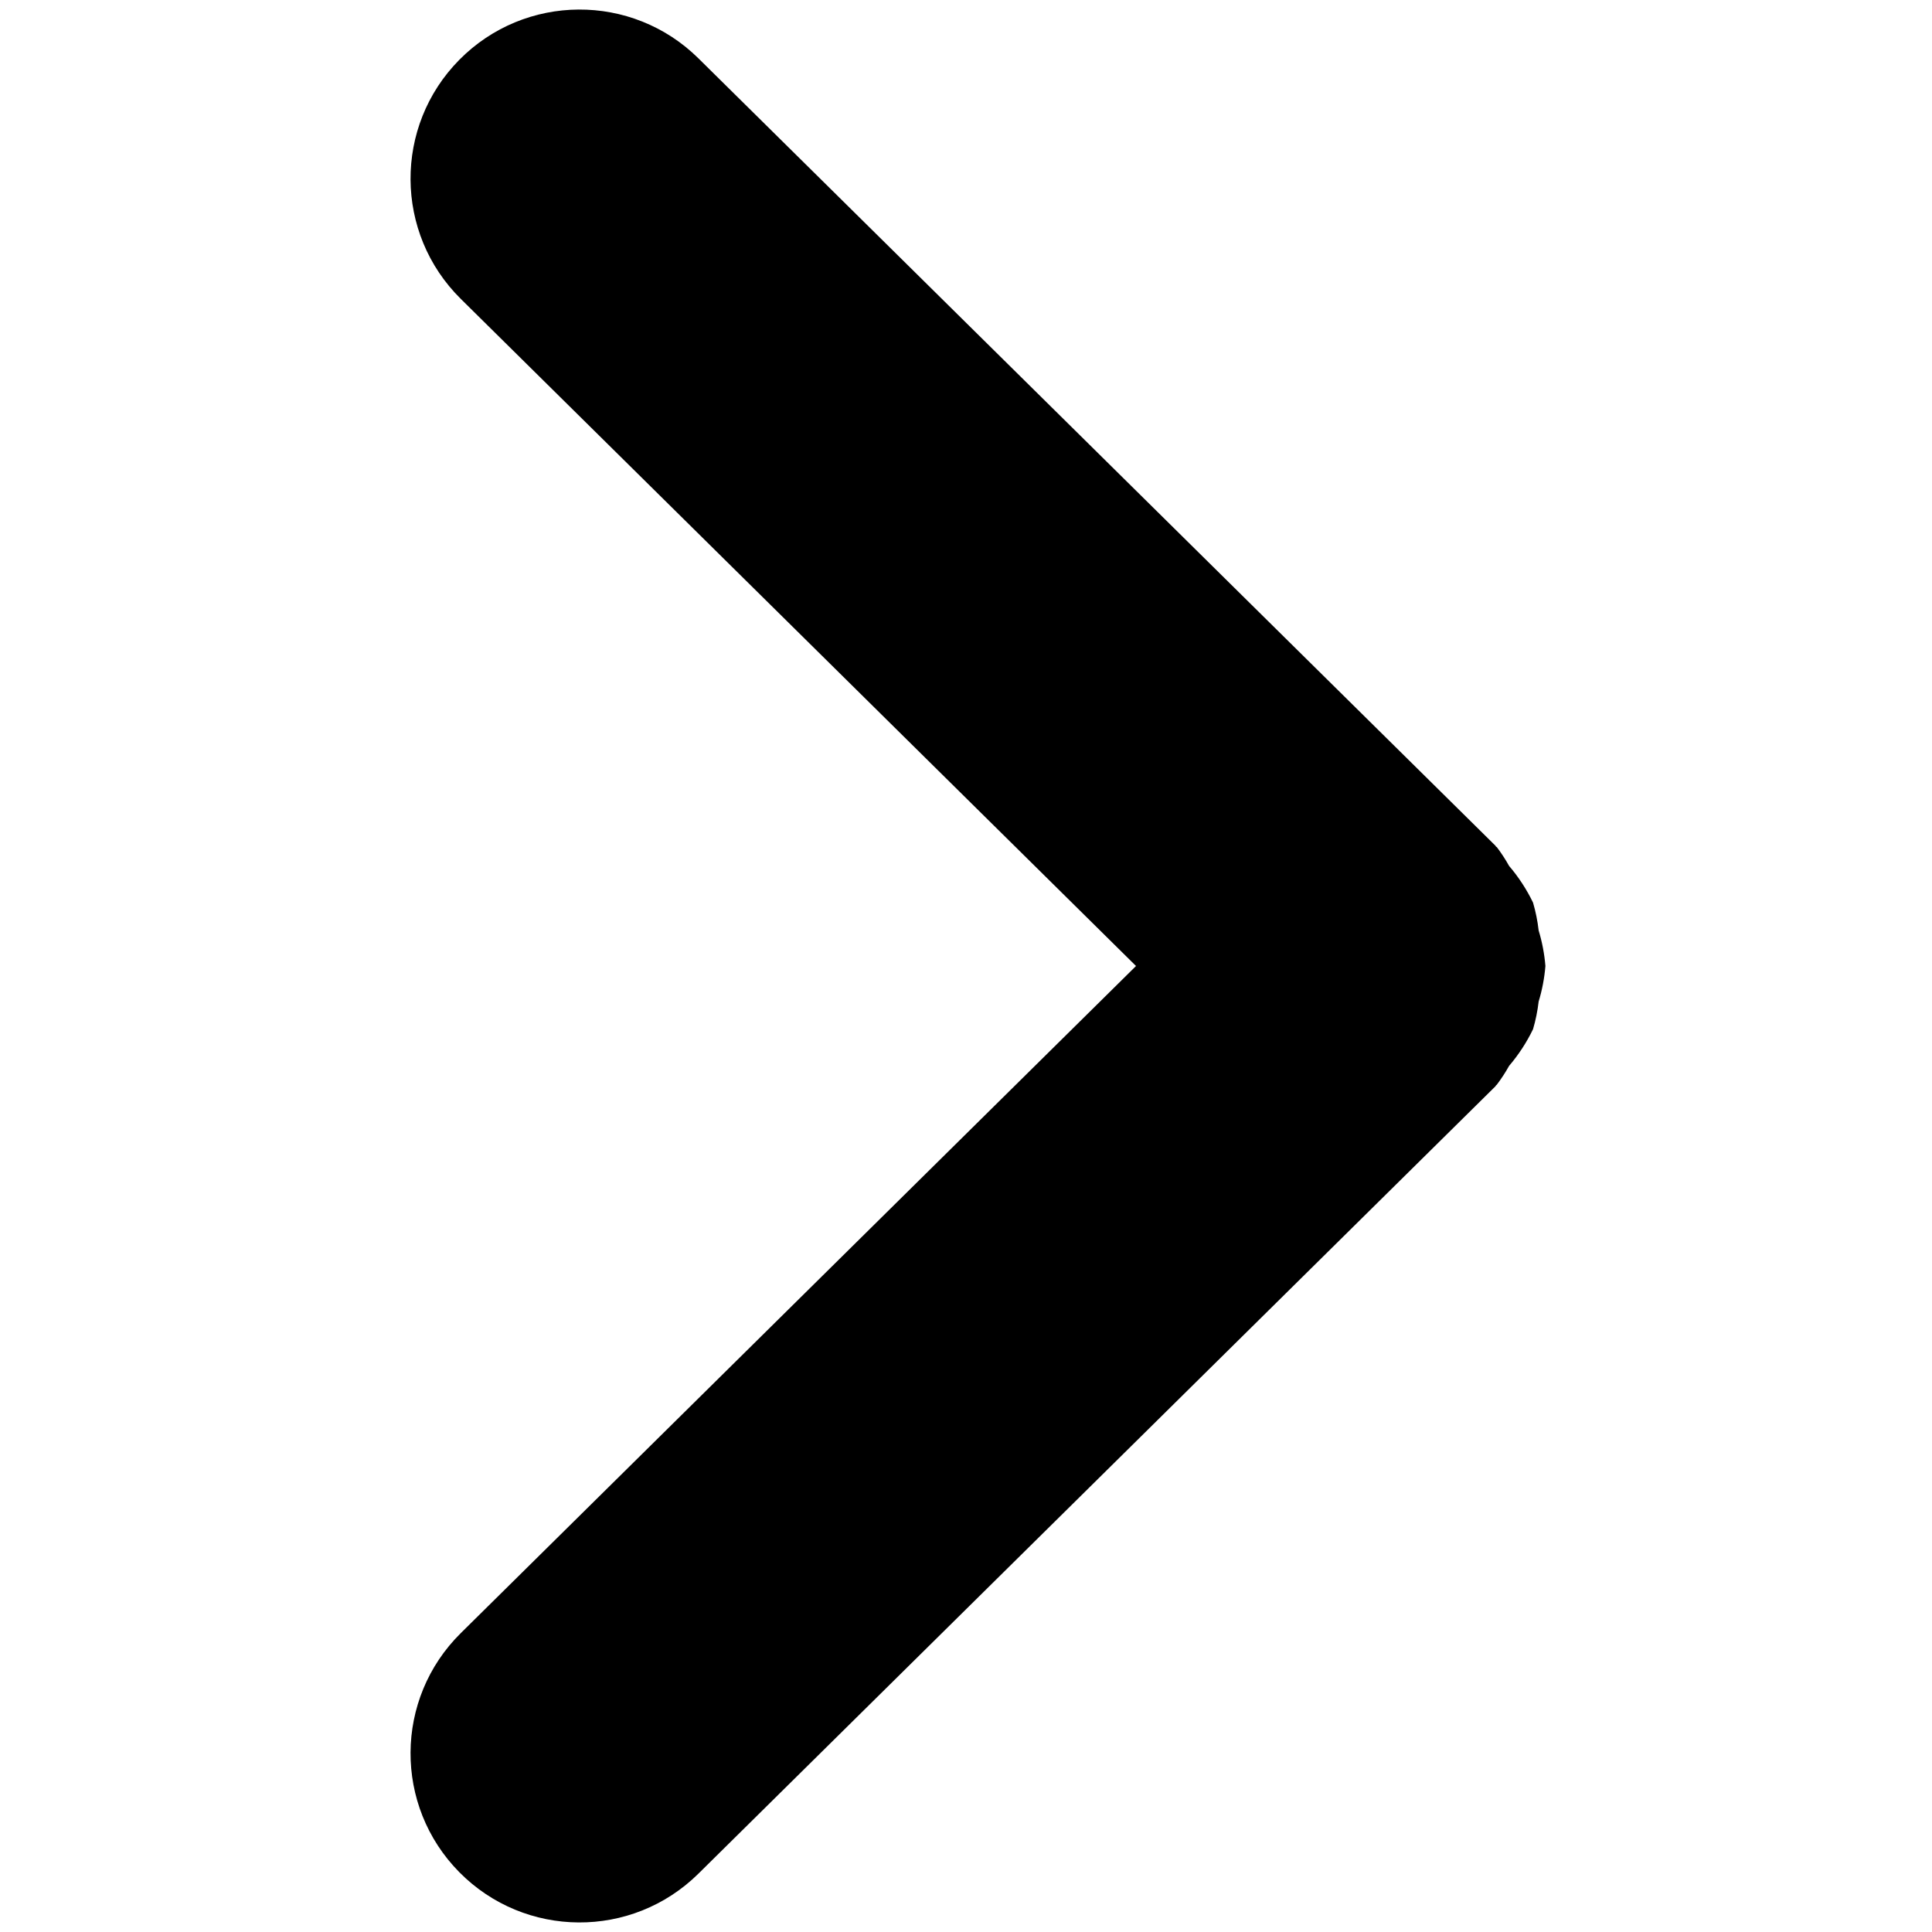
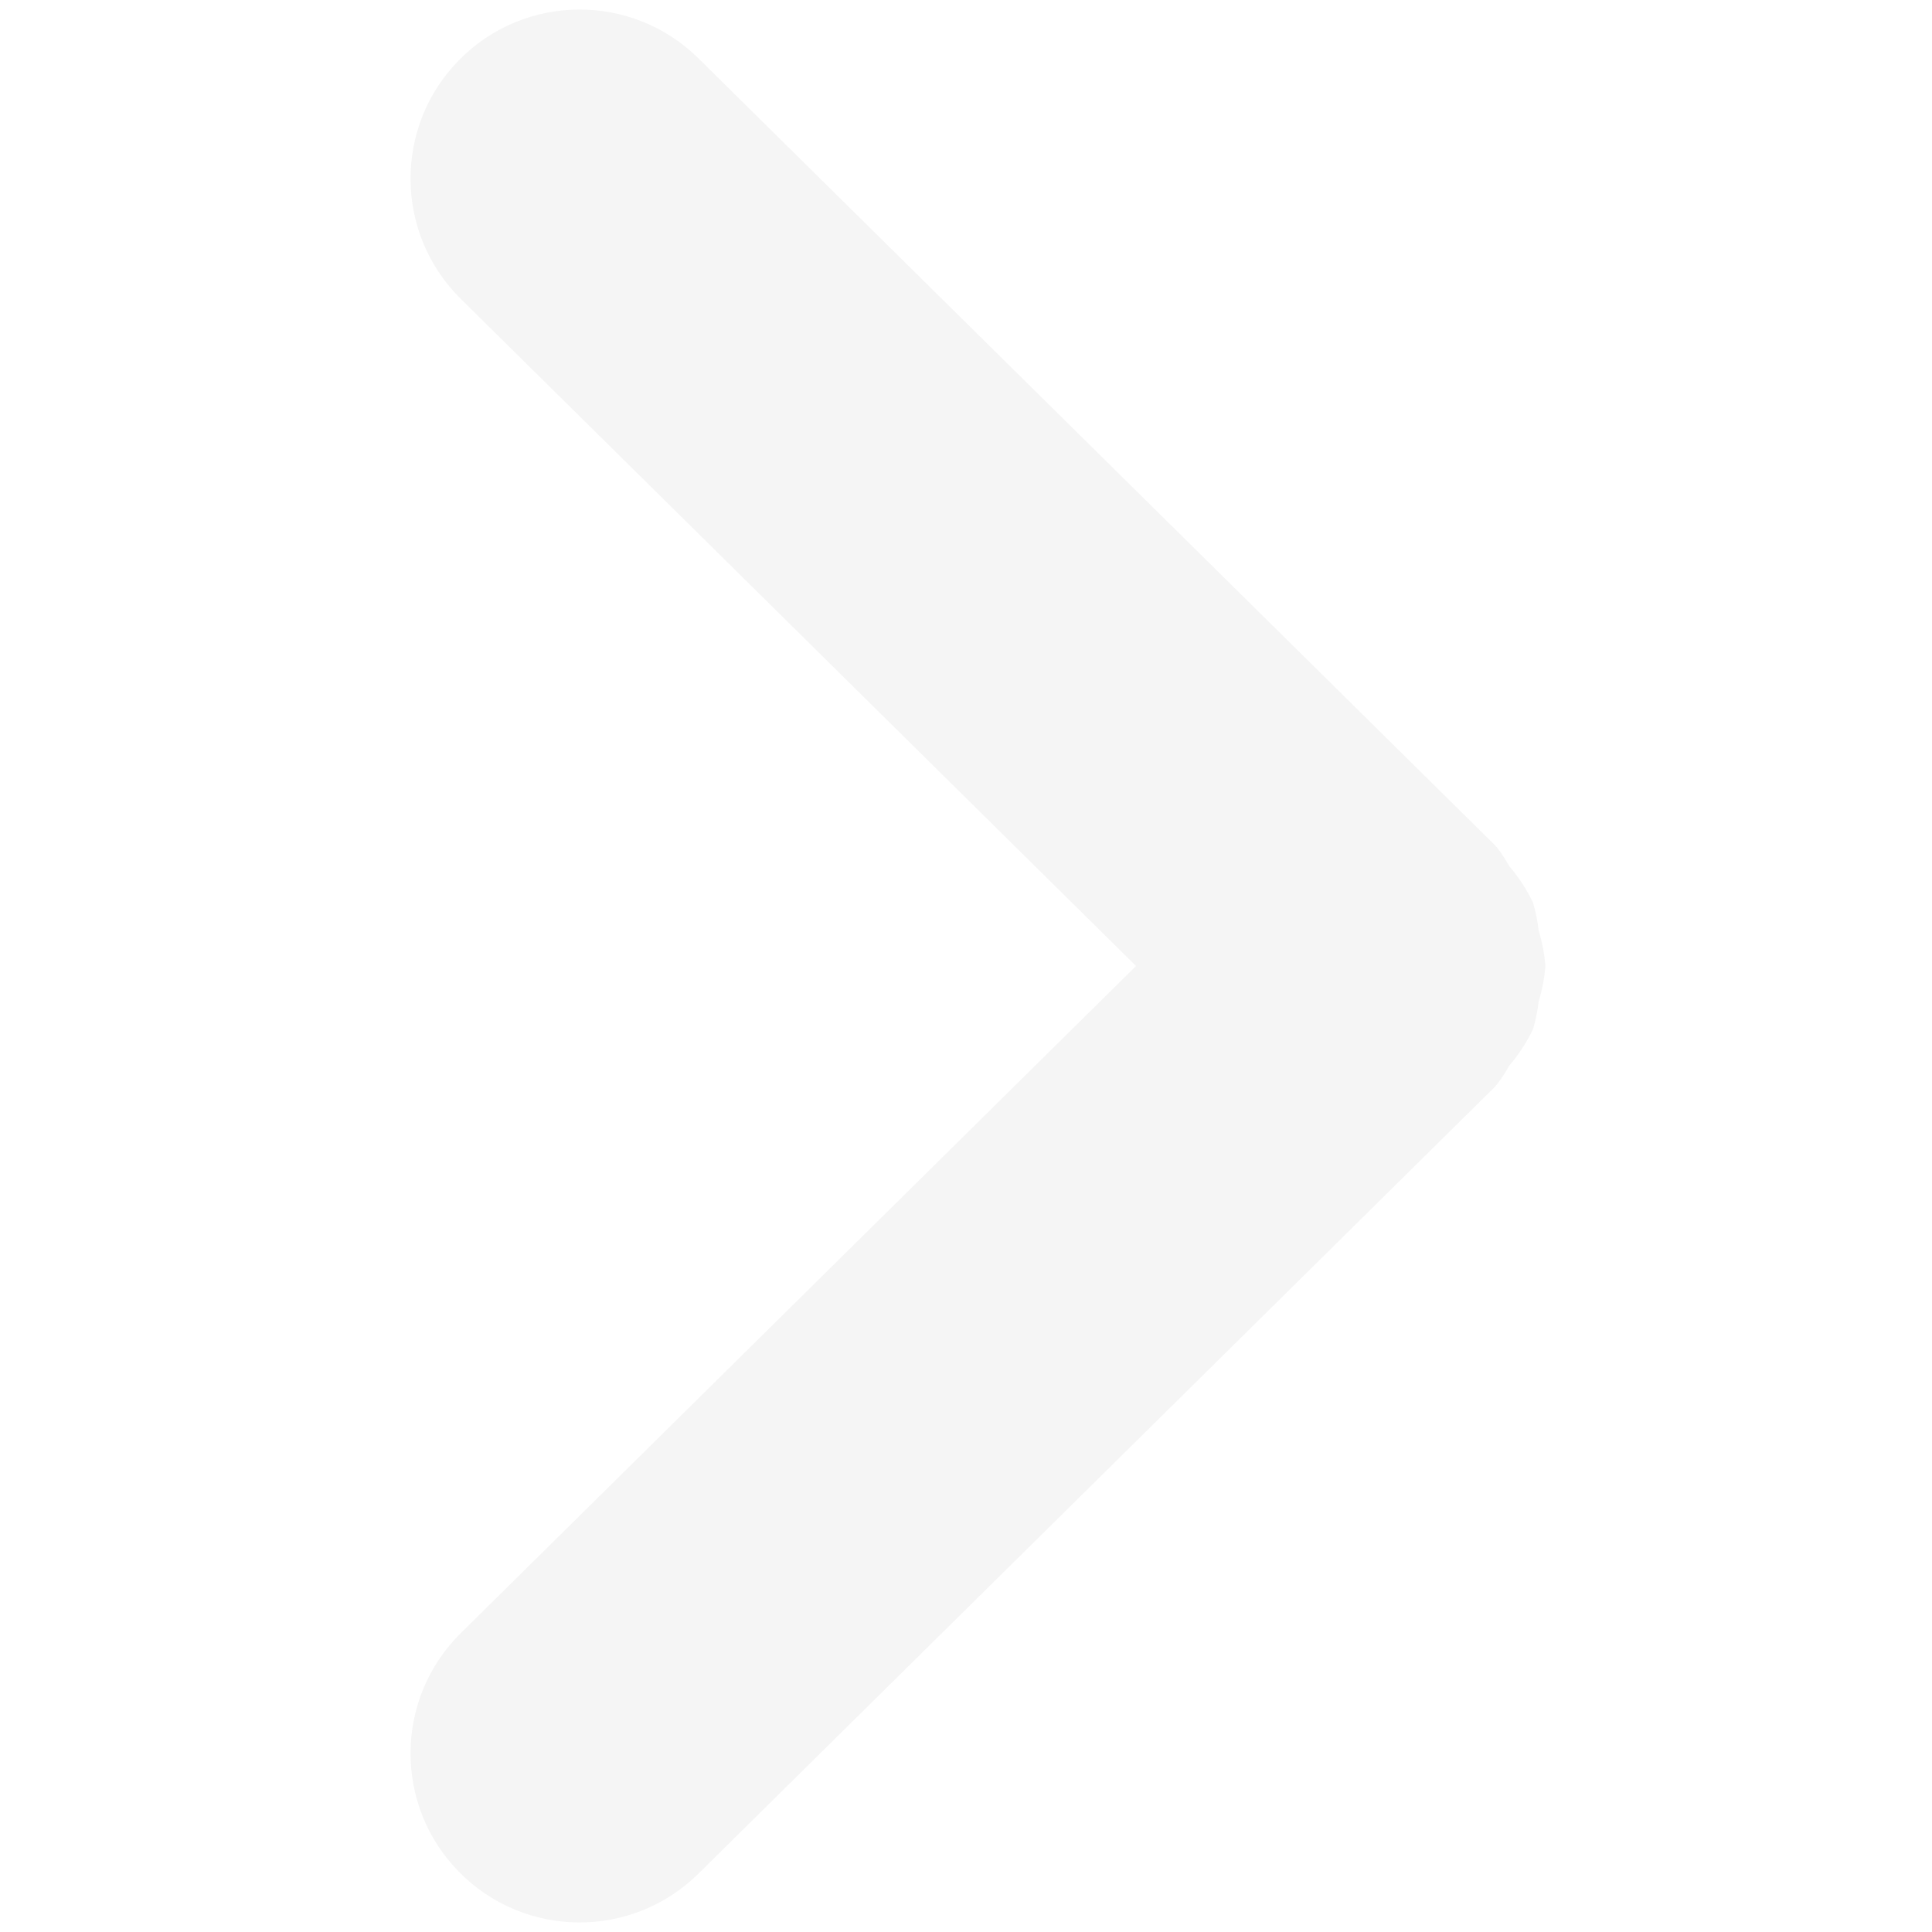
<svg xmlns="http://www.w3.org/2000/svg" width="10" height="10" viewBox="0 0 10 10">
  <g id="ChevronSize100">
    <rect id="Frame" width="10" height="10" fill="red" opacity="0" />
-     <path d="M7.964,5.184A.876.876,0,0,0,7.999,5a.88.88,0,0,0-.035-.184.855.855,0,0,0-.029-.144.883.883,0,0,0-.124-.19.827.827,0,0,0-.064-.098L7.744,4.383l-.004-.006L3.615.302a.875.875,0,1,0-1.23,1.245L5.88,5,2.385,8.453a.875.875,0,1,0,1.23,1.245L7.74,5.623l.004-.006.003-.002a.82.82,0,0,0,.064-.098.885.885,0,0,0,.124-.19A.855.855,0,0,0,7.964,5.184Z" />
+     <path fill="#F5F5F5" d="M7.964,5.184A.876.876,0,0,0,7.999,5a.88.88,0,0,0-.035-.184.855.855,0,0,0-.029-.144.883.883,0,0,0-.124-.19.827.827,0,0,0-.064-.098L7.744,4.383l-.004-.006L3.615.302a.875.875,0,1,0-1.23,1.245L5.88,5,2.385,8.453a.875.875,0,1,0,1.23,1.245L7.74,5.623l.004-.006.003-.002a.82.82,0,0,0,.064-.098.885.885,0,0,0,.124-.19A.855.855,0,0,0,7.964,5.184Z" />
  </g>
</svg>
